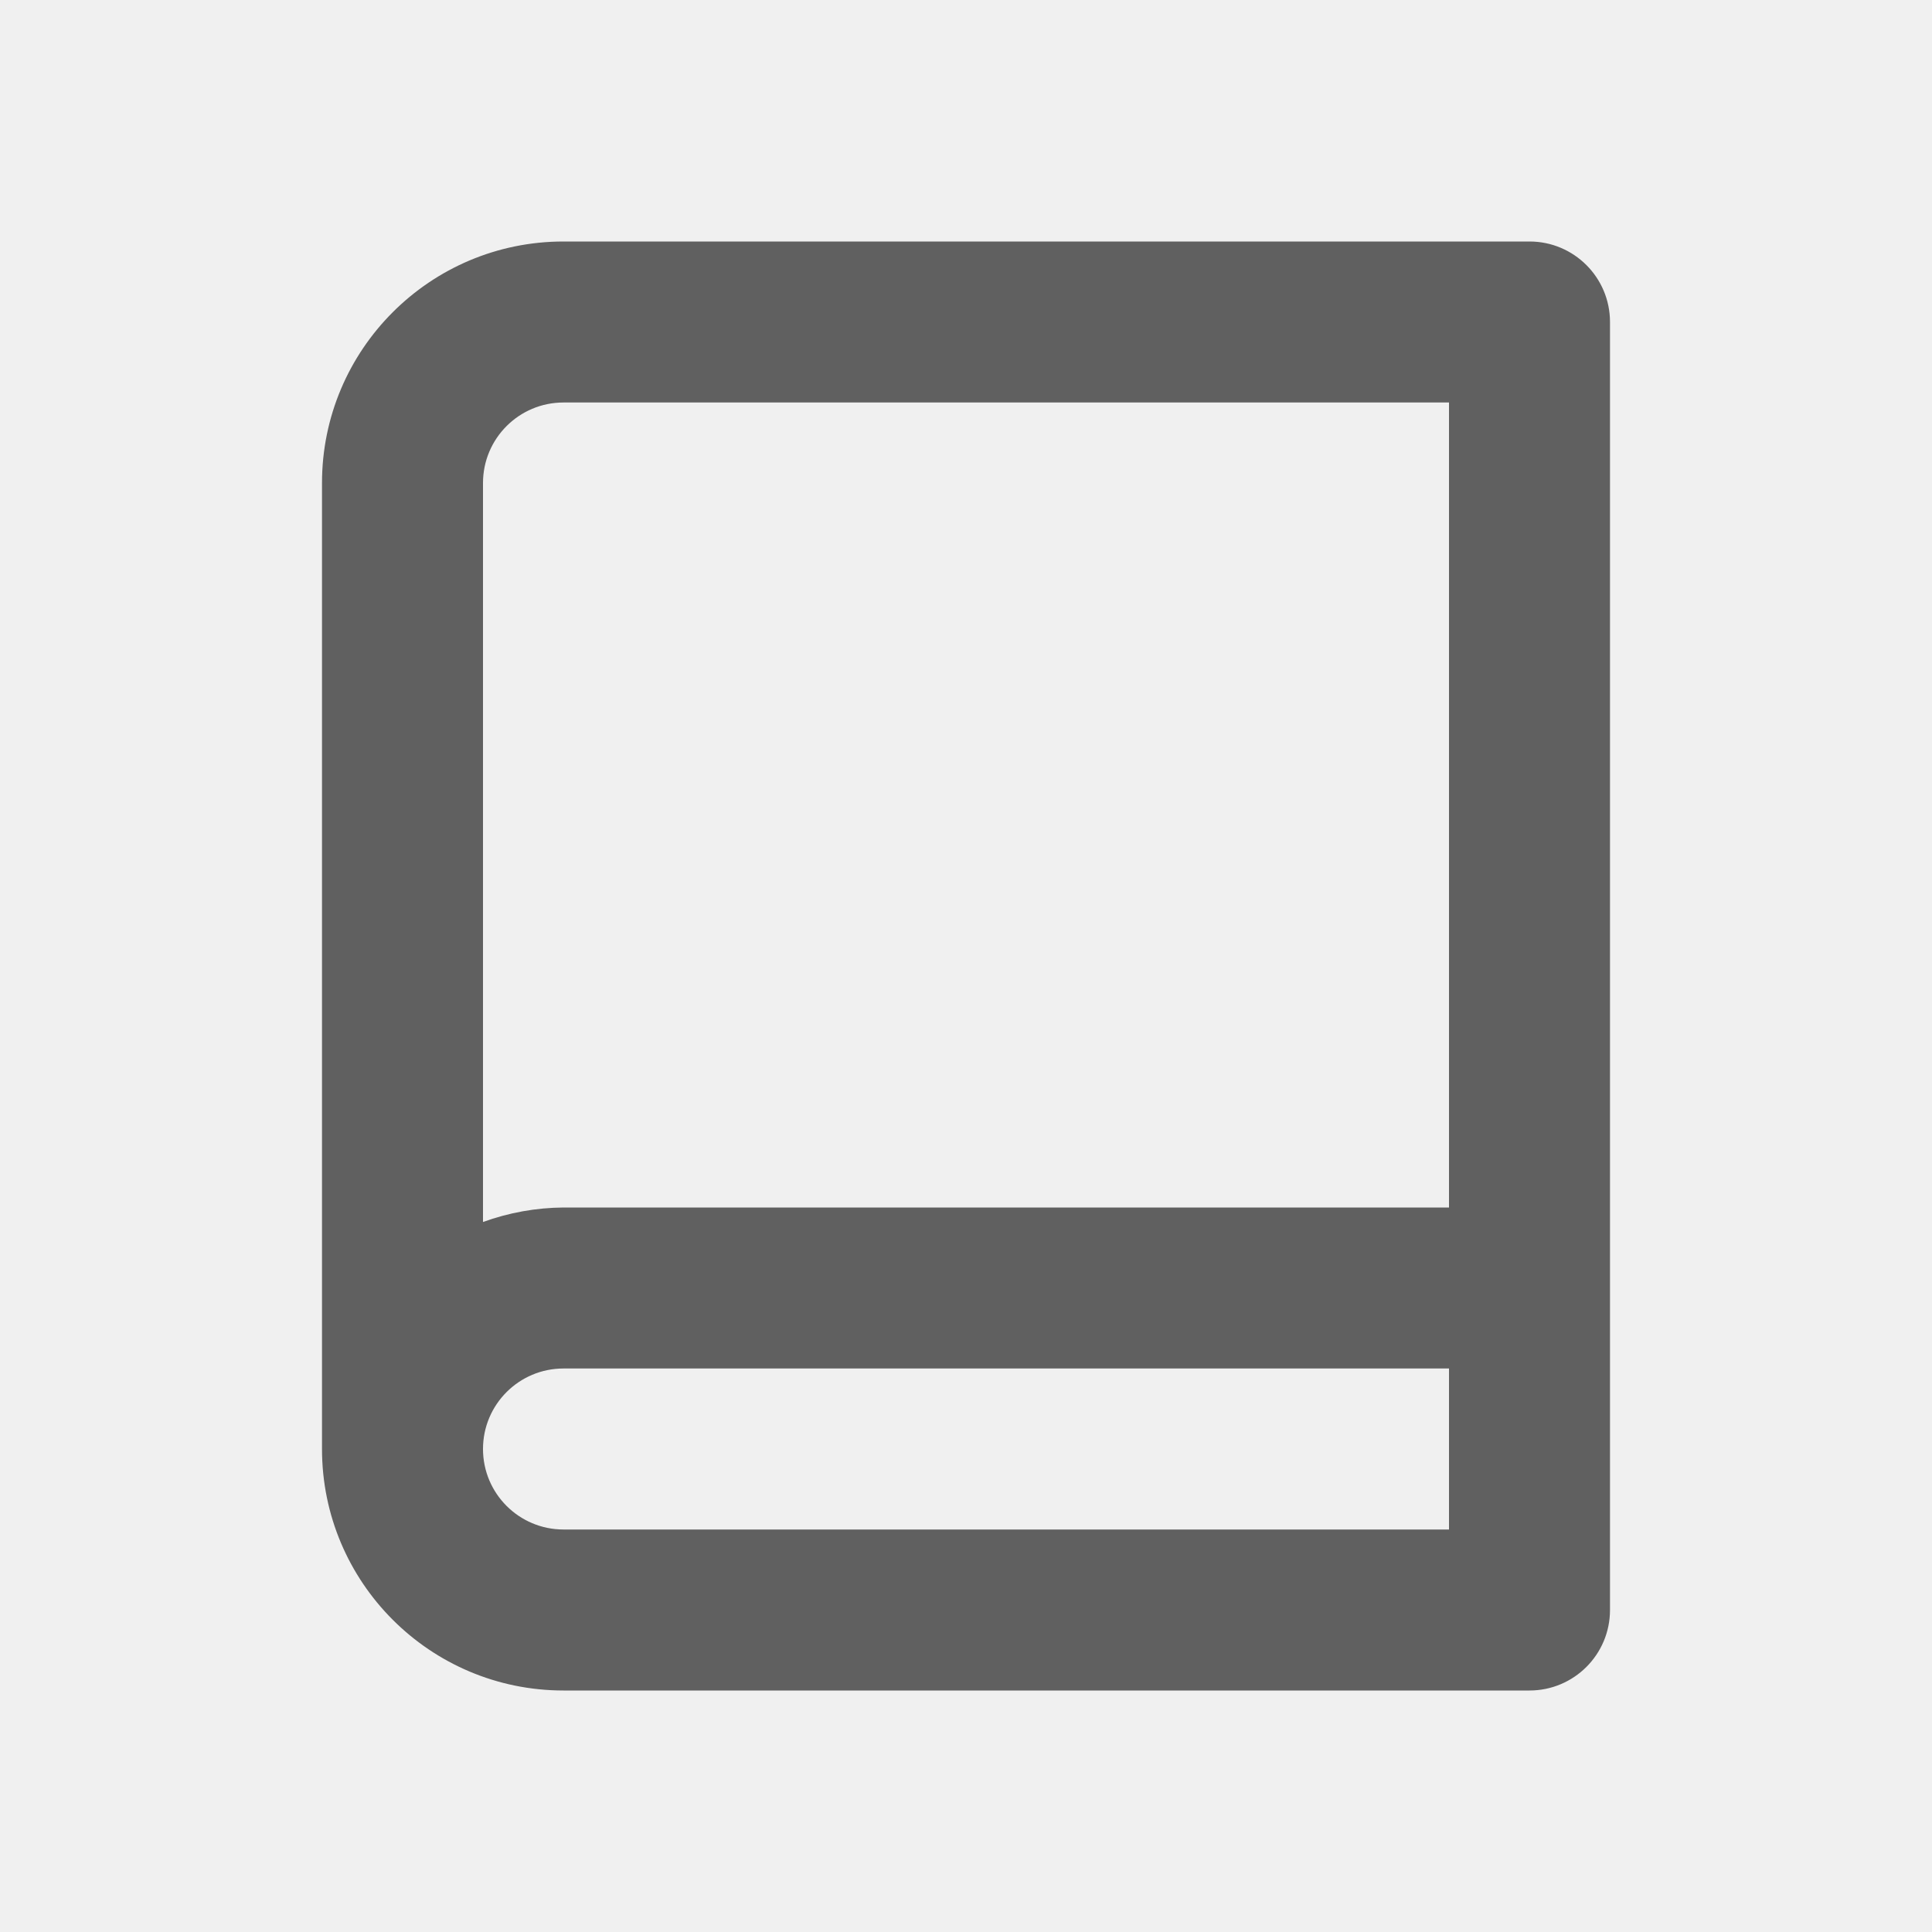
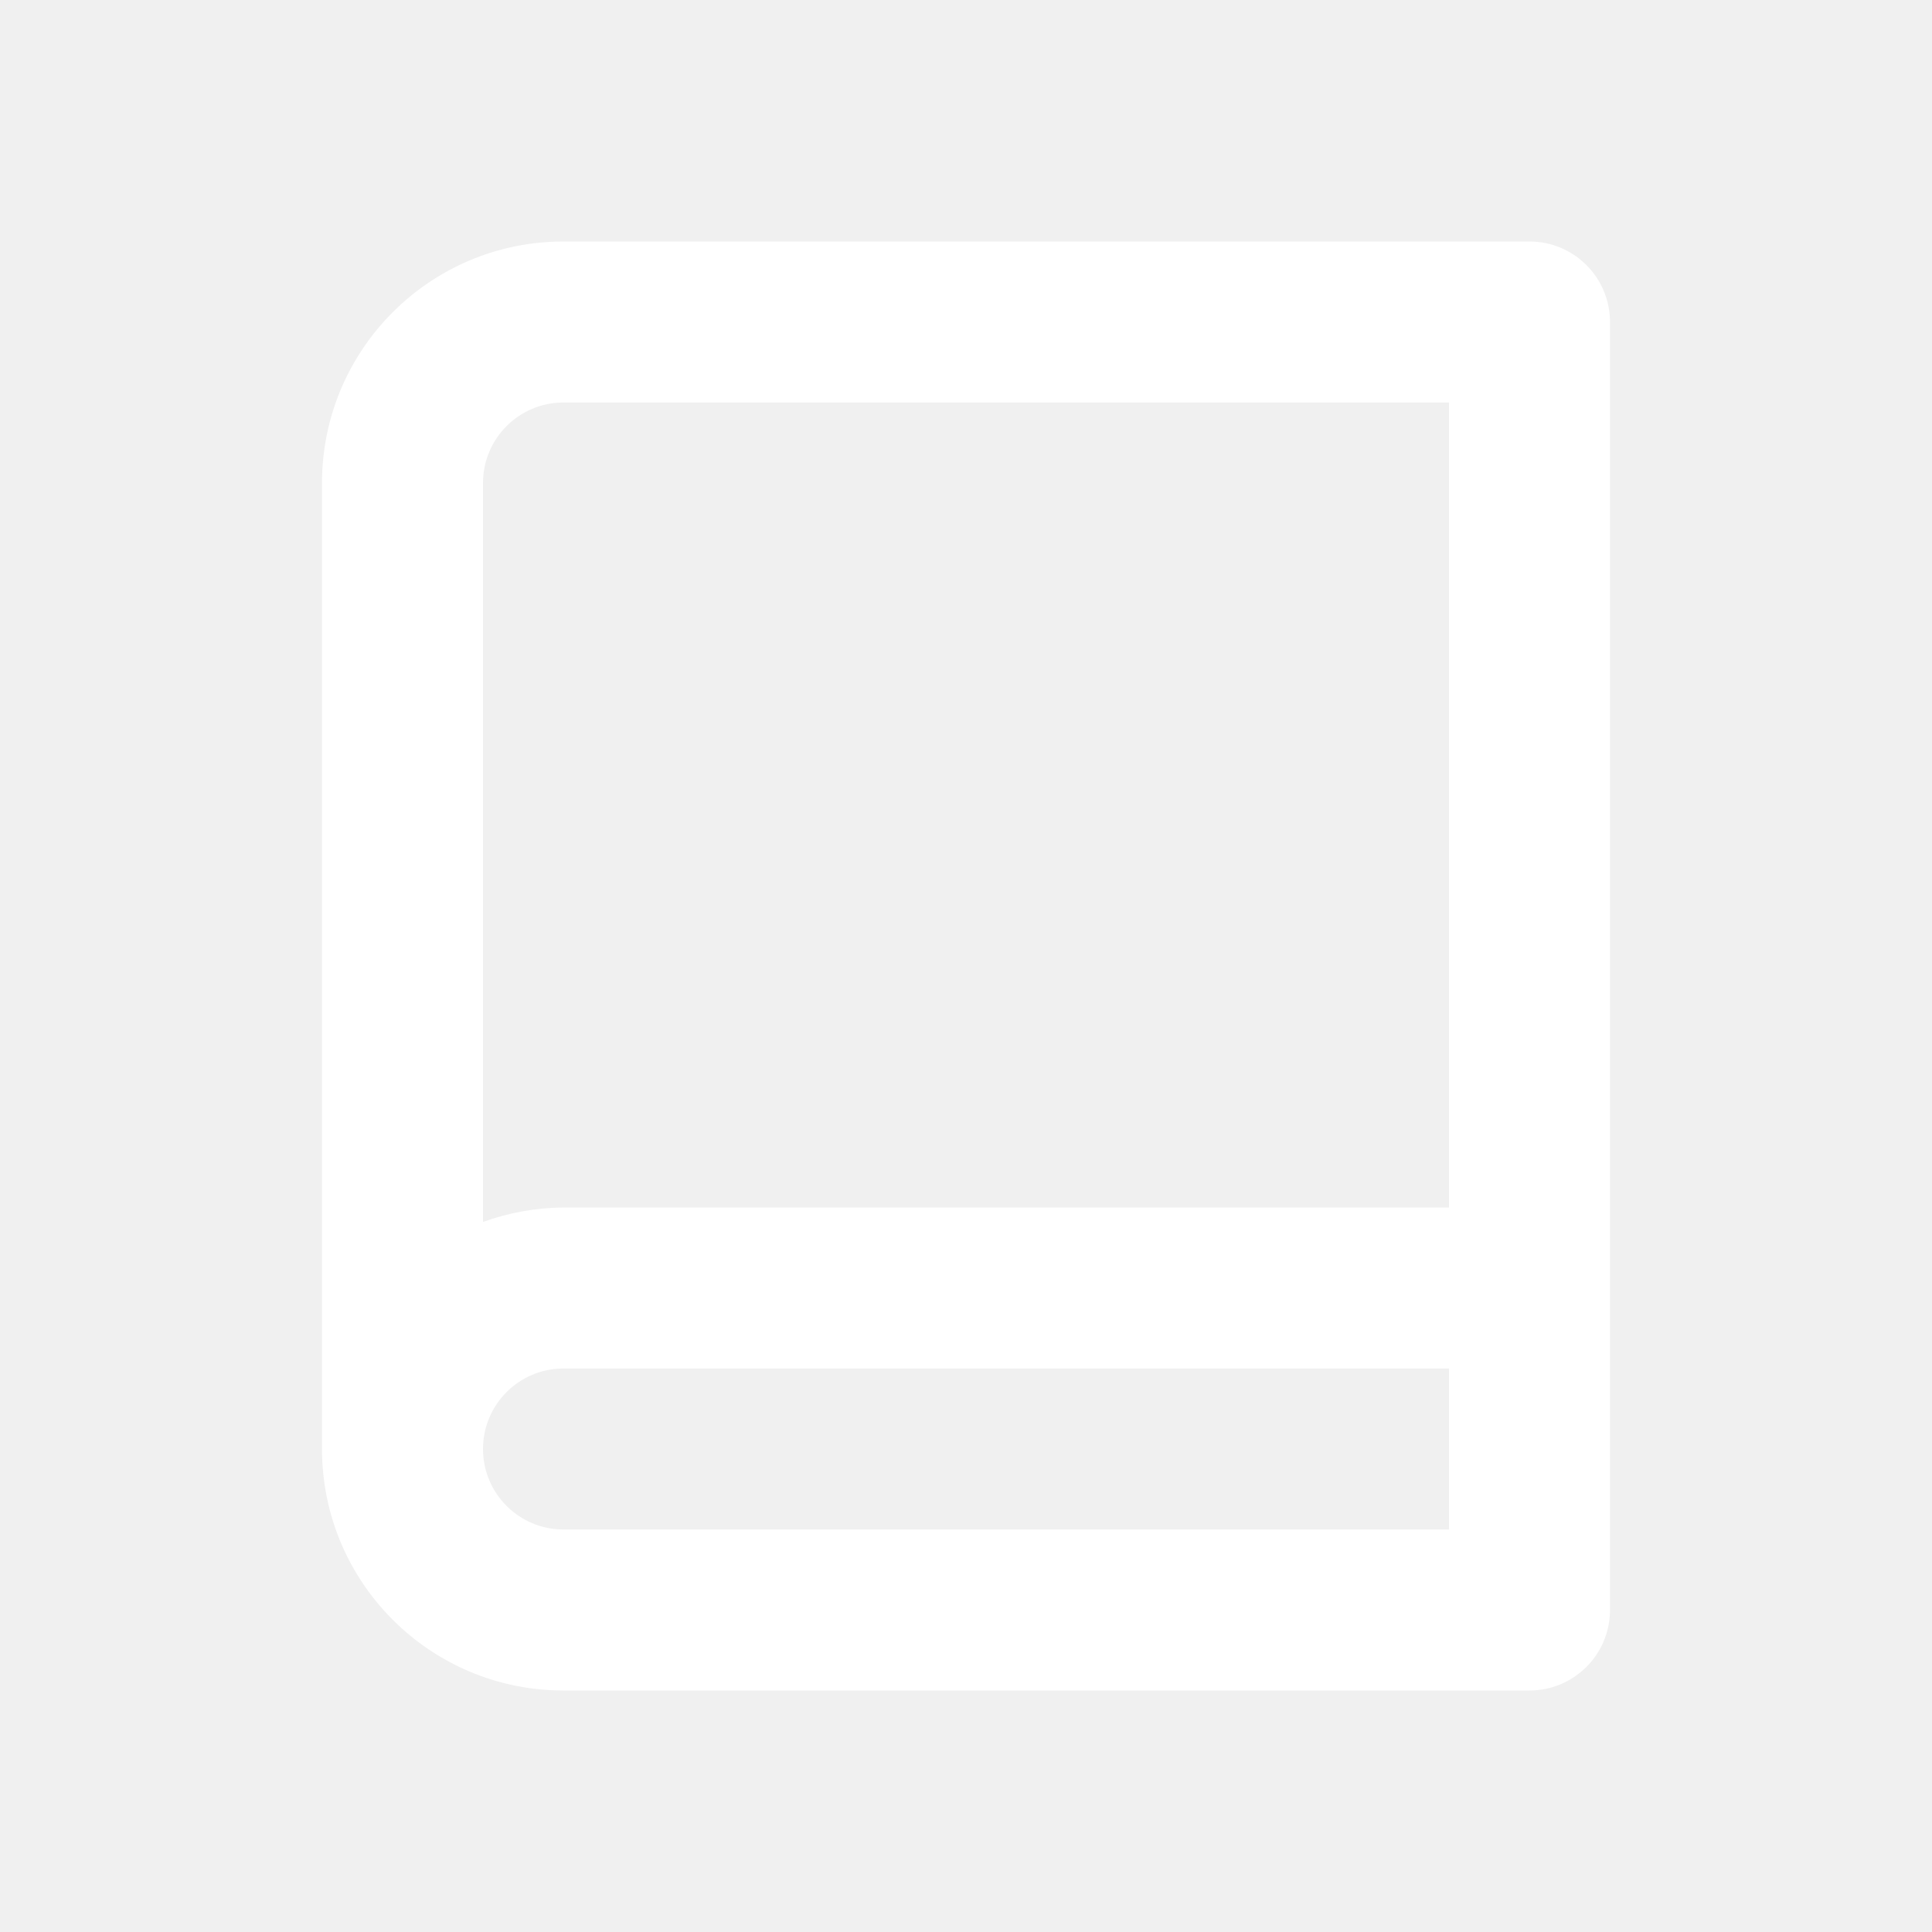
<svg xmlns="http://www.w3.org/2000/svg" width="24" height="24" viewBox="0 0 24 24">
  <defs>
-     <style>.a,.b{fill:#606060;}.a{opacity:0;}</style>
+     <style>.a,.b{fill:#fff;}.a{opacity:0;}</style>
  </defs>
  <rect class="a" width="24" height="24" />
  <path class="b" d="M19,3H7A3,3,0,0,0,4,6V18a3,3,0,0,0,3,3H19a1,1,0,0,0,1-1V4A1,1,0,0,0,19,3ZM7,5H18V15H7a3,3,0,0,0-1,.18V6A1,1,0,0,1,7,5ZM7,19a1,1,0,0,1,0-2H18v2Z" />
</svg>
